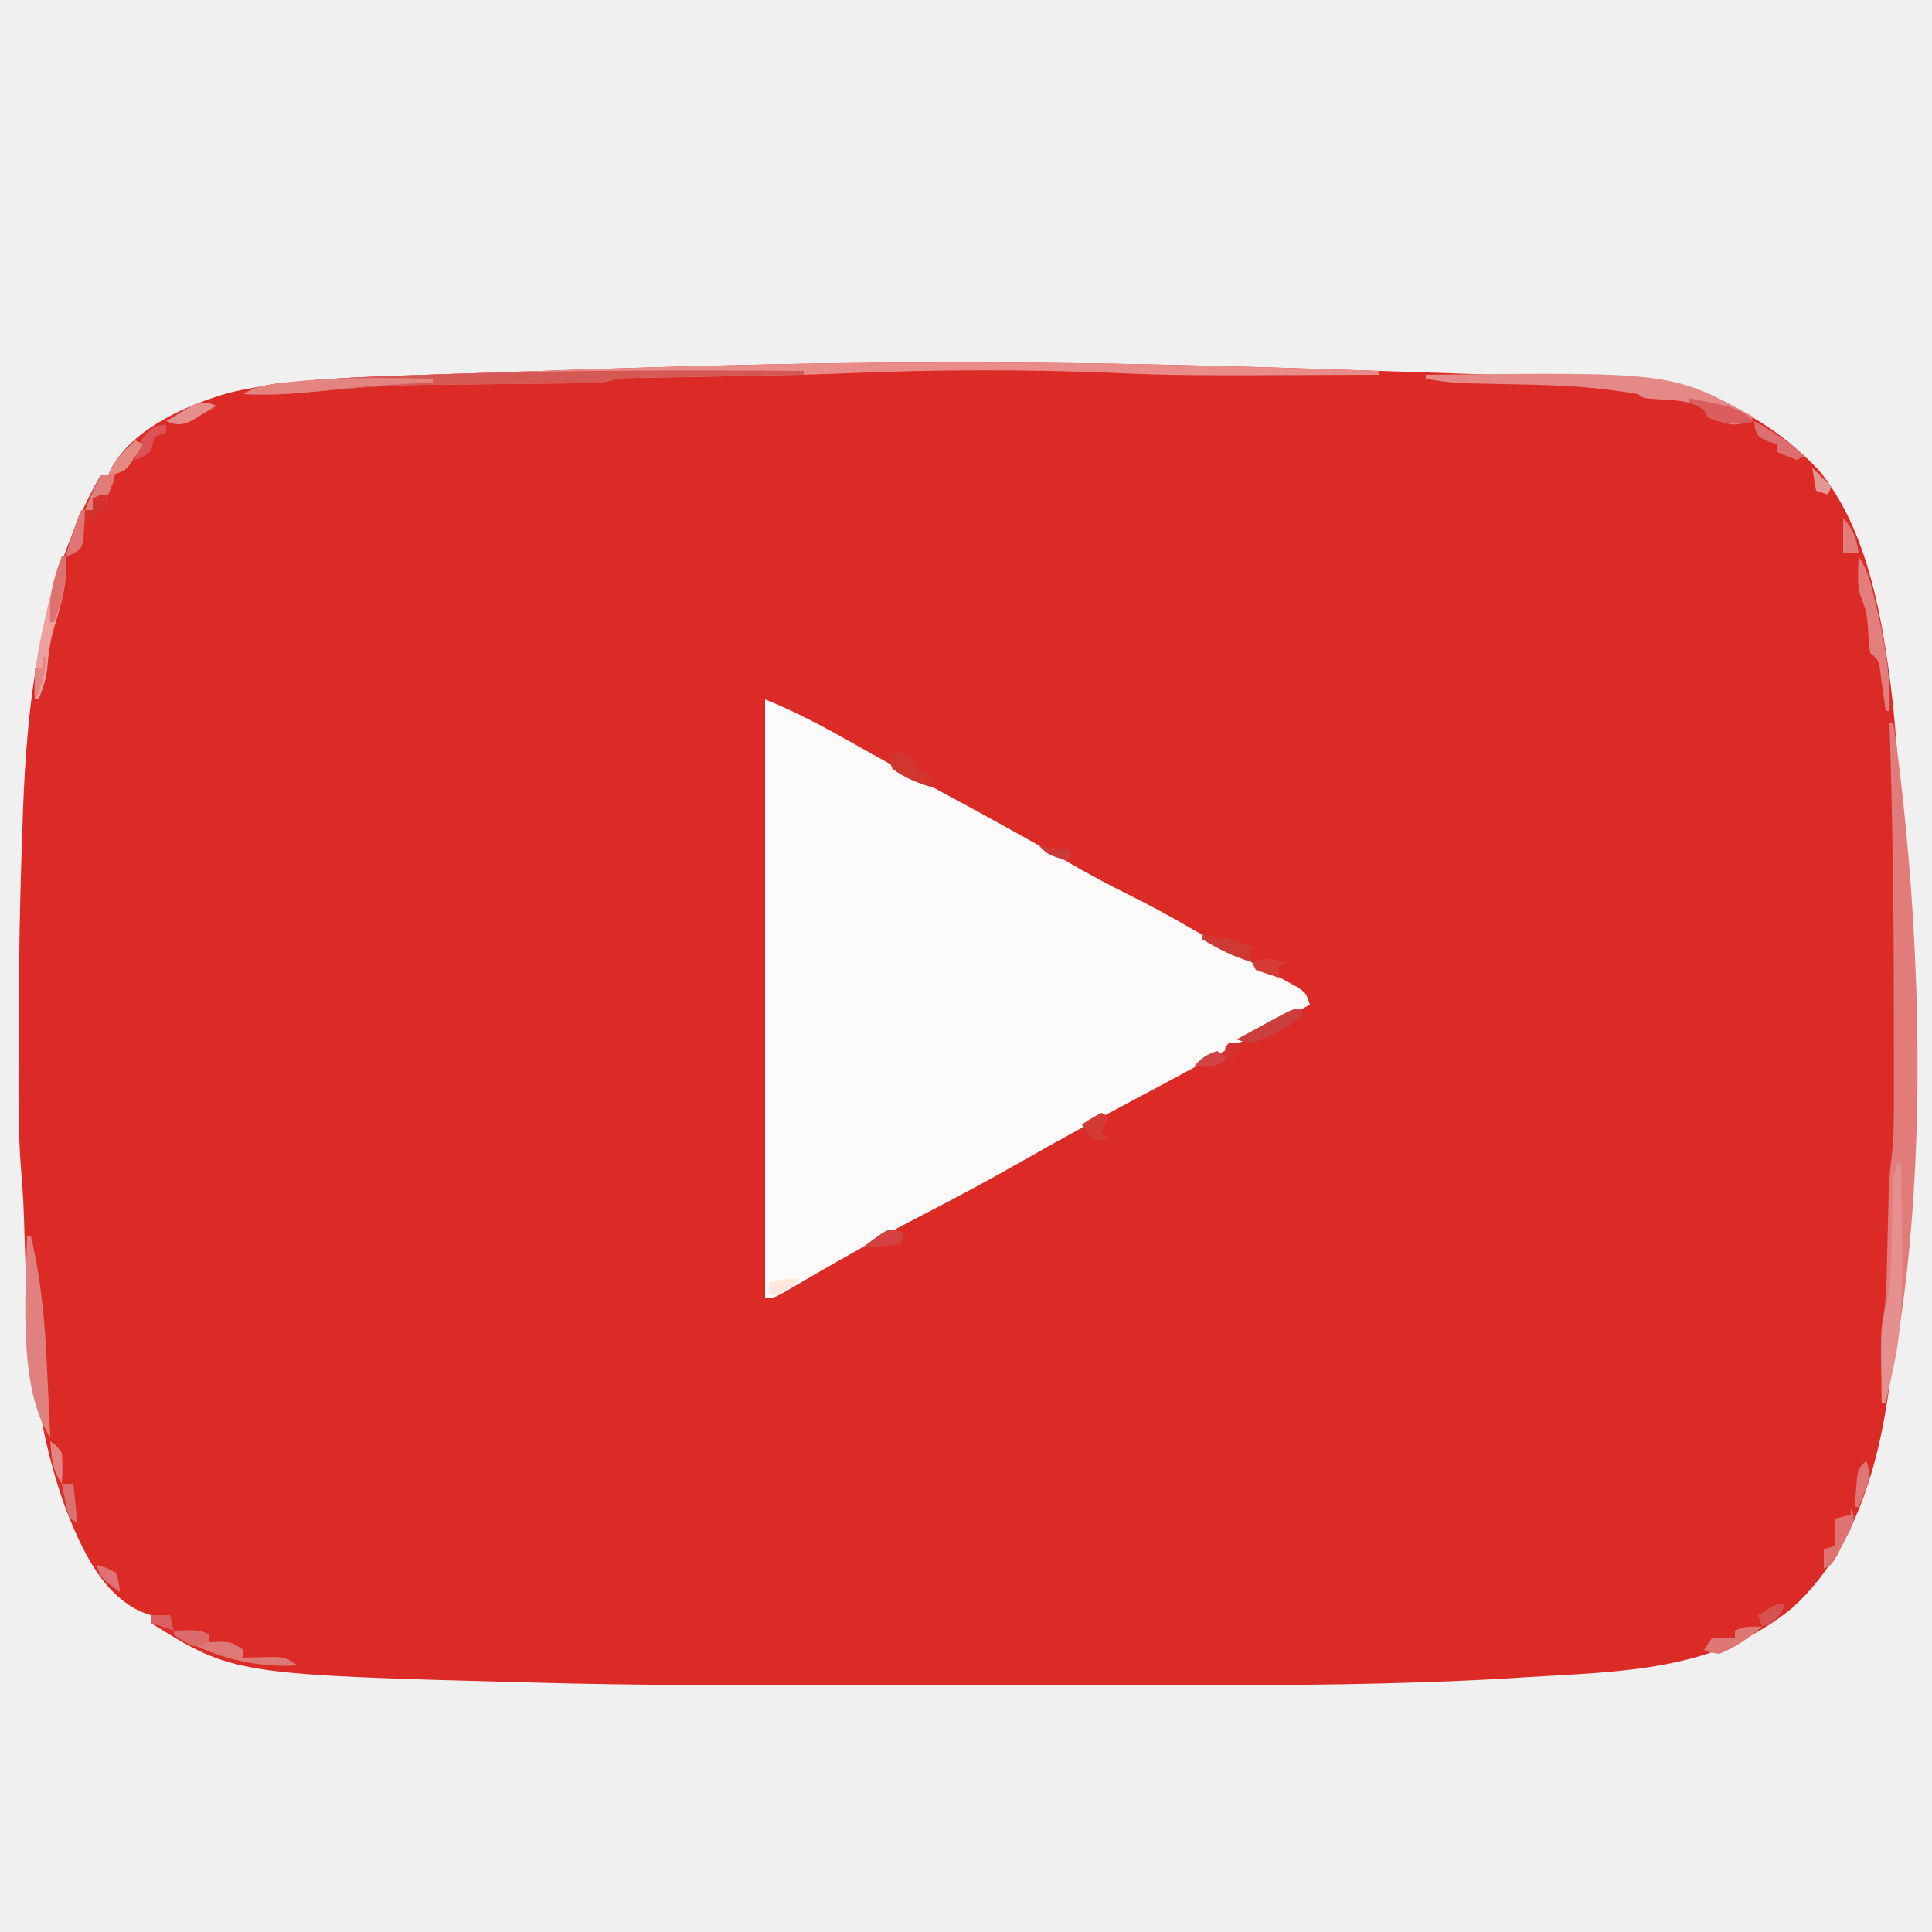
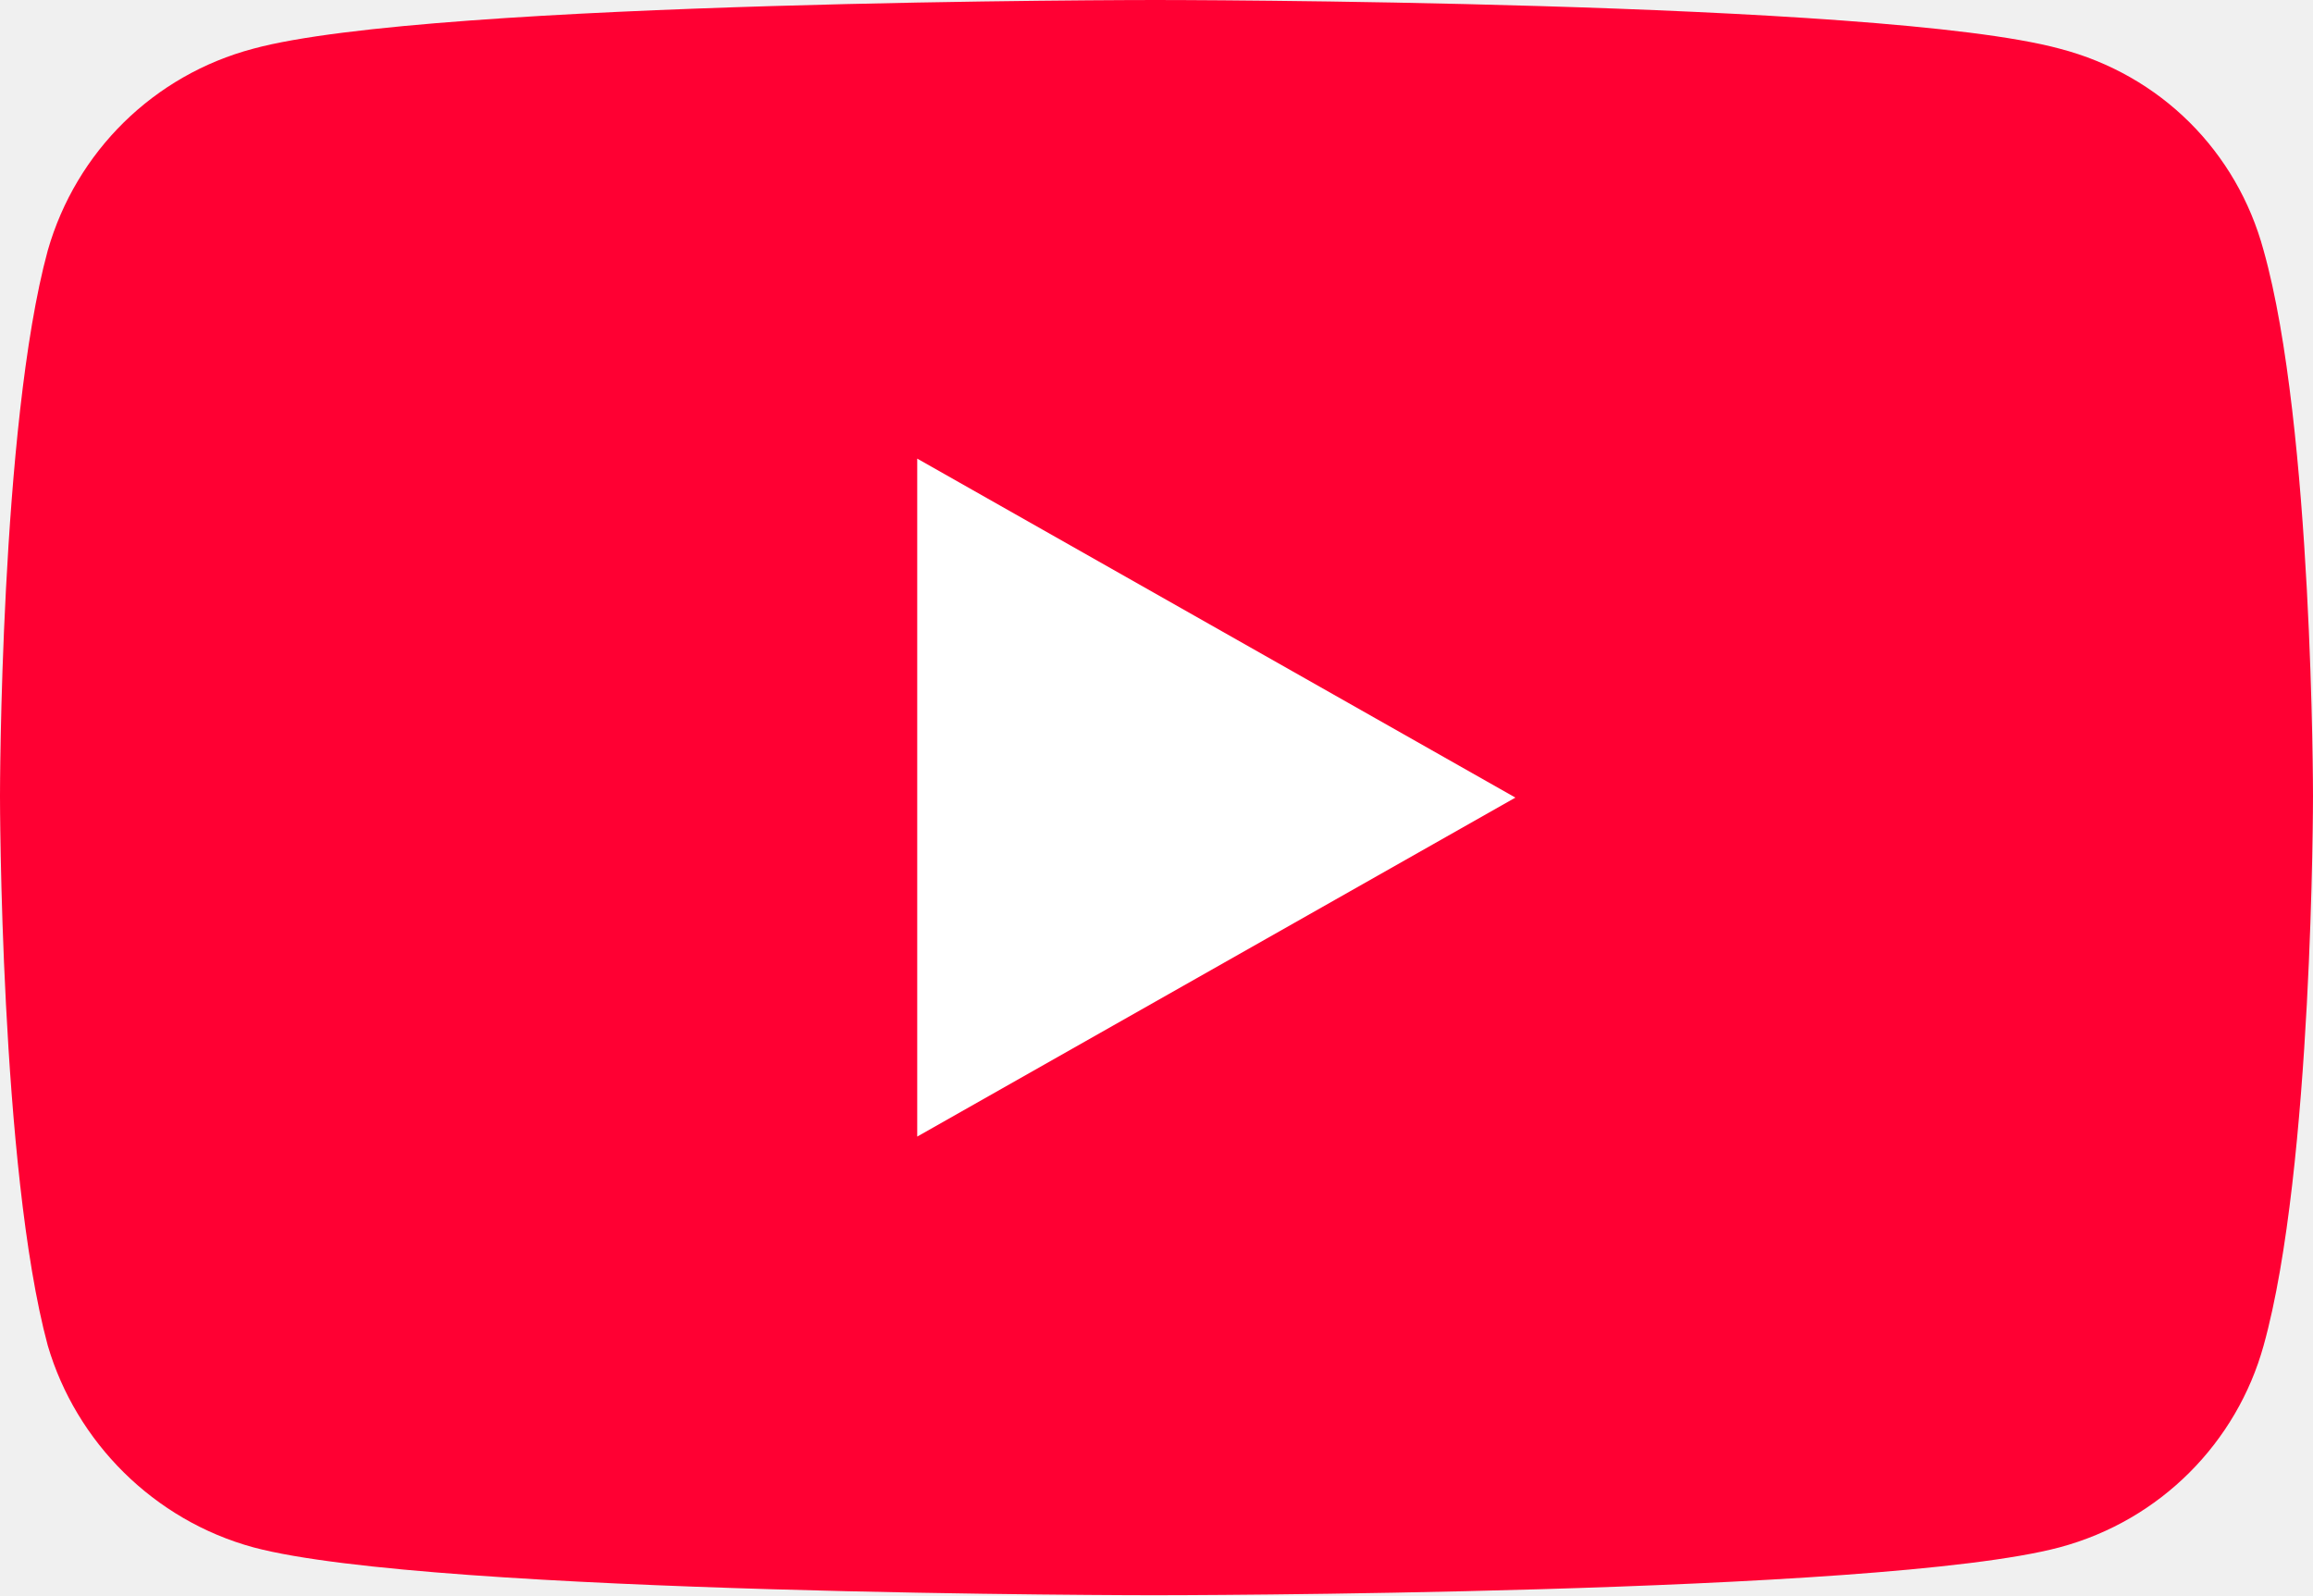
- <svg xmlns="http://www.w3.org/2000/svg" version="1.1" width="500" height="500">
-   <path d="M0 0 C2.242 0.001 4.483 0.001 6.725 0.001 C39.769 0.012 72.778 0.86 105.801 1.978 C110.563 2.14 115.326 2.295 120.088 2.448 C126.308 2.647 132.527 2.855 138.745 3.07 C140.976 3.147 143.206 3.223 145.436 3.297 C156.345 3.665 167.217 4.189 178.092 5.142 C178.99 5.219 179.887 5.296 180.812 5.375 C198.489 7.037 213.599 15.043 225.799 27.939 C237.609 42.32 241.645 63.129 244.049 81.189 C244.142 81.877 244.234 82.564 244.329 83.273 C245.091 89.23 245.589 95.201 246.049 101.189 C246.141 102.33 246.233 103.47 246.327 104.645 C249.847 150.491 249.361 197.347 246.049 243.189 C245.937 244.846 245.937 244.846 245.823 246.537 C243.975 273.058 239.533 303.368 219.049 322.189 C198.916 338.779 174.9 338.721 149.987 340.251 C148.738 340.331 147.489 340.41 146.202 340.492 C117.051 342.24 87.831 342.344 58.639 342.323 C53.839 342.321 49.038 342.323 44.237 342.325 C36.183 342.326 28.128 342.324 20.074 342.319 C10.882 342.314 1.689 342.316 -7.503 342.321 C-15.518 342.326 -23.533 342.326 -31.548 342.324 C-36.281 342.322 -41.014 342.322 -45.747 342.325 C-64.787 342.337 -83.814 342.227 -102.848 341.735 C-103.629 341.715 -104.409 341.695 -105.213 341.675 C-184.378 339.601 -184.378 339.601 -205.951 326.189 C-205.951 325.529 -205.951 324.869 -205.951 324.189 C-206.697 323.925 -207.444 323.66 -208.213 323.388 C-218.443 318.908 -223.773 307.127 -227.721 297.266 C-236.176 274.39 -237.969 249.826 -238.61 225.677 C-238.756 220.21 -238.961 214.788 -239.466 209.341 C-240.326 198.796 -240.147 188.199 -240.138 177.626 C-240.138 176.457 -240.138 175.287 -240.137 174.082 C-240.118 156.106 -239.788 138.153 -239.138 120.189 C-239.103 119.134 -239.068 118.078 -239.032 116.991 C-237.982 86.183 -234.232 56.339 -218.951 29.189 C-218.291 29.189 -217.631 29.189 -216.951 29.189 C-216.699 28.608 -216.448 28.026 -216.189 27.427 C-210.416 16.991 -196.696 11.051 -185.826 7.876 C-180.276 6.58 -174.812 5.711 -169.144 5.134 C-168.32 5.05 -167.496 4.965 -166.647 4.878 C-157.769 4.009 -148.891 3.657 -139.978 3.372 C-138.2 3.311 -136.422 3.249 -134.644 3.186 C-130.933 3.057 -127.221 2.932 -123.509 2.811 C-118.892 2.66 -114.275 2.502 -109.659 2.341 C-73.116 1.066 -36.568 -0.023 0 0 Z " fill="#DC2B27" transform="translate(244.9508,93.81112)" />
-   <path d="M0 0 C8.424 3.37 16.255 7.666 24.135 12.141 C30.338 15.654 36.601 19.052 42.875 22.438 C54.824 28.891 66.755 35.376 78.509 42.18 C83.6 45.125 88.723 47.903 94 50.5 C99.706 53.312 105.223 56.345 110.719 59.547 C114.251 61.592 117.825 63.557 121.406 65.516 C122.542 66.14 123.677 66.765 124.846 67.408 C127.138 68.667 129.434 69.92 131.734 71.164 C133.314 72.036 133.314 72.036 134.926 72.926 C135.879 73.446 136.832 73.966 137.814 74.501 C140 76 140 76 141 79 C140.331 79.362 139.661 79.725 138.971 80.098 C135.877 81.774 132.782 83.449 129.688 85.125 C128.635 85.695 127.582 86.265 126.498 86.852 C121.506 89.555 116.516 92.263 111.535 94.988 C106.458 97.761 101.354 100.482 96.247 103.2 C86.155 108.575 76.116 114.013 66.188 119.688 C57.612 124.588 48.926 129.221 40.151 133.754 C30.611 138.691 21.269 143.939 11.98 149.332 C11.332 149.707 10.684 150.082 10.016 150.468 C8.24 151.496 6.467 152.531 4.695 153.566 C2 155 2 155 0 155 C0 103.85 0 52.7 0 0 Z " fill="#FDFAFA" transform="translate(198,181)" />
-   <path d="M0 0 C2.22 0.001 4.44 -0 6.66 -0.001 C41.804 -0.008 76.917 1.003 112.038 2.188 C112.038 2.518 112.038 2.848 112.038 3.188 C59.787 3.383 59.787 3.383 43.038 2.688 C20.339 1.759 -2.404 1.833 -25.102 2.762 C-33.164 3.084 -41.223 3.29 -49.29 3.442 C-50.376 3.463 -51.462 3.484 -52.581 3.505 C-58.06 3.608 -63.539 3.705 -69.018 3.796 C-71.042 3.833 -73.066 3.87 -75.091 3.907 C-76.028 3.921 -76.965 3.934 -77.931 3.948 C-79.233 3.973 -79.233 3.973 -80.562 3.999 C-81.318 4.012 -82.074 4.024 -82.854 4.037 C-84.949 4.123 -84.949 4.123 -86.871 4.689 C-89.552 5.329 -92.05 5.337 -94.806 5.362 C-96.575 5.382 -96.575 5.382 -98.38 5.403 C-99.656 5.413 -100.932 5.424 -102.247 5.435 C-103.586 5.45 -104.925 5.466 -106.263 5.483 C-111.928 5.553 -117.594 5.613 -123.259 5.665 C-144.791 5.85 -144.791 5.85 -166.226 7.759 C-171.481 8.363 -176.681 8.378 -181.962 8.188 C-178.087 5.721 -173.857 5.535 -169.397 5.115 C-168.556 5.031 -167.715 4.948 -166.848 4.862 C-157.906 4.019 -148.963 3.658 -139.989 3.372 C-138.211 3.311 -136.433 3.249 -134.655 3.186 C-130.943 3.057 -127.232 2.932 -123.52 2.811 C-118.903 2.66 -114.286 2.502 -109.67 2.34 C-73.123 1.065 -36.572 -0.021 0 0 Z " fill="#E98C89" transform="translate(244.9617,93.81152)" />
-   <path d="M0 0 C0.33 0 0.66 0 1 0 C8.56 53.465 10.789 123.107 -1 176 C-1.33 176 -1.66 176 -2 176 C-2.029 172.792 -2.047 169.583 -2.062 166.375 C-2.071 165.471 -2.079 164.568 -2.088 163.637 C-2.091 162.754 -2.094 161.871 -2.098 160.961 C-2.103 160.154 -2.108 159.348 -2.114 158.517 C-2 156 -2 156 -1.511 153.158 C-0.932 149.582 -0.804 146.133 -0.719 142.512 C-0.7 141.809 -0.682 141.106 -0.663 140.383 C-0.605 138.151 -0.552 135.919 -0.5 133.688 C-0.432 130.754 -0.358 127.82 -0.281 124.887 C-0.251 123.59 -0.221 122.292 -0.189 120.956 C-0.057 118.197 0.158 115.597 0.509 112.872 C1.24 106.648 1.143 100.419 1.133 94.16 C1.134 92.806 1.135 91.452 1.137 90.098 C1.139 86.496 1.135 82.893 1.129 79.29 C1.125 77.06 1.123 74.83 1.122 72.6 C1.108 48.39 0.791 24.199 0 0 Z " fill="#E27C7B" transform="translate(489,187)" />
-   <path d="M0 0 C0 0.33 0 0.66 0 1 C-0.592 1.01 -1.185 1.021 -1.795 1.031 C-7.96 1.139 -14.124 1.254 -20.288 1.372 C-22.589 1.416 -24.89 1.457 -27.19 1.497 C-30.497 1.555 -33.803 1.619 -37.109 1.684 C-38.139 1.7 -39.168 1.717 -40.228 1.734 C-41.189 1.754 -42.15 1.774 -43.14 1.795 C-44.405 1.818 -44.405 1.818 -45.697 1.842 C-47.96 1.926 -47.96 1.926 -49.939 2.502 C-52.607 3.147 -55.098 3.148 -57.844 3.174 C-59.613 3.194 -59.613 3.194 -61.419 3.214 C-62.695 3.225 -63.971 3.235 -65.285 3.246 C-66.624 3.262 -67.963 3.278 -69.302 3.295 C-74.967 3.365 -80.632 3.425 -86.297 3.477 C-107.829 3.661 -107.829 3.661 -129.265 5.57 C-134.52 6.175 -139.72 6.19 -145 6 C-141.245 3.661 -137.297 3.362 -132.992 2.945 C-132.166 2.863 -131.339 2.78 -130.488 2.695 C-118.396 1.572 -106.258 1.25 -94.125 0.875 C-92.826 0.833 -91.528 0.79 -90.19 0.747 C-60.128 -0.228 -30.074 -0.212 0 0 Z " fill="#D65854" transform="translate(208,96)" />
-   <path d="M0 0 C63.647 -0.723 63.647 -0.723 85 11 C82.796 12.327 81.495 13.04 78.895 12.828 C78.207 12.637 77.52 12.447 76.812 12.25 C76.118 12.07 75.423 11.889 74.707 11.703 C73 11 73 11 72 9 C68.701 6.855 65.687 6.659 61.812 6.438 C56.099 6.099 56.099 6.099 55 5 C52.666 4.598 50.356 4.262 48.008 3.973 C47.293 3.884 46.579 3.796 45.843 3.705 C37.866 2.782 29.897 2.584 21.875 2.438 C19.69 2.393 17.506 2.346 15.321 2.295 C13.366 2.249 11.411 2.211 9.457 2.174 C6.227 2.011 3.174 1.604 0 1 C0 0.67 0 0.34 0 0 Z " fill="#E48987" transform="translate(369,97)" />
-   <path d="M0 0 C0.33 0 0.66 0 1 0 C3.718 11.491 4.685 22.667 5.188 34.438 C5.269 36.152 5.352 37.866 5.436 39.58 C5.636 43.72 5.822 47.859 6 52 C-2.403 39.395 -0.317 14.719 0 0 Z " fill="#E1817F" transform="translate(7,320)" />
-   <path d="M0 0 C0.33 0 0.66 0 1 0 C1.532 42.295 1.532 42.295 -3 62 C-3.33 62 -3.66 62 -4 62 C-4.059 58.854 -4.094 55.709 -4.125 52.562 C-4.142 51.684 -4.159 50.806 -4.176 49.9 C-4.207 45.689 -4.082 41.853 -3.027 37.766 C-1.423 31.344 -1.572 24.772 -1.438 18.188 C-1.378 15.598 -1.314 13.008 -1.246 10.418 C-1.222 9.281 -1.198 8.145 -1.174 6.973 C-1.028 4.479 -0.721 2.379 0 0 Z " fill="#E68F8F" transform="translate(491,301)" />
-   <path d="M0 0 C0 0.33 0 0.66 0 1 C-1.079 1.049 -2.158 1.098 -3.27 1.148 C-11.507 1.551 -19.68 2.126 -27.875 3.062 C-34.944 3.867 -41.877 4.256 -49 4 C-45.221 1.645 -41.208 1.316 -36.875 0.875 C-36.068 0.79 -35.26 0.705 -34.428 0.618 C-22.986 -0.445 -11.478 -0.175 0 0 Z " fill="#E38481" transform="translate(112,98)" />
-   <path d="M0 0 C0.33 0 0.66 0 1 0 C1.539 6.733 -0.092 12.164 -2.051 18.59 C-3.036 22.13 -3.506 25.442 -3.785 29.09 C-4.099 31.879 -4.997 34.392 -6 37 C-6.33 37 -6.66 37 -7 37 C-7.311 30.146 -6.151 24.043 -4.625 17.375 C-4.403 16.364 -4.182 15.354 -3.953 14.312 C-2.867 9.444 -1.714 4.694 0 0 Z " fill="#EEA09E" transform="translate(16,144)" />
-   <path d="M0 0 C6.75 -0.125 6.75 -0.125 9 1 C9 1.66 9 2.32 9 3 C9.928 2.959 10.856 2.917 11.812 2.875 C15 3 15 3 18 5 C18 5.66 18 6.32 18 7 C18.759 6.977 19.519 6.954 20.301 6.93 C21.295 6.912 22.289 6.894 23.312 6.875 C24.299 6.852 25.285 6.829 26.301 6.805 C29 7 29 7 32 9 C20.588 9.685 9.827 6.729 0 1 C0 0.67 0 0.34 0 0 Z " fill="#DE7977" transform="translate(45,422)" />
-   <path d="M0 0 C2.248 3.372 3.069 6.562 4 10.438 C4.174 11.151 4.347 11.865 4.526 12.6 C6.712 21.759 8.315 30.556 8 40 C7.67 40 7.34 40 7 40 C6.879 39.085 6.758 38.17 6.633 37.227 C6.465 36.038 6.298 34.85 6.125 33.625 C5.881 31.85 5.881 31.85 5.633 30.039 C5.27 26.904 5.27 26.904 3 25 C2.656 22.574 2.656 22.574 2.5 19.688 C2.333 16.633 2.118 14.294 0.977 11.445 C-0.073 8.817 -0.209 6.996 -0.125 4.188 C-0.107 3.397 -0.089 2.607 -0.07 1.793 C-0.036 0.905 -0.036 0.905 0 0 Z " fill="#E37E7D" transform="translate(481,144)" />
-   <path d="M0 0 C0.66 0.33 1.32 0.66 2 1 C1.217 2.172 0.423 3.338 -0.375 4.5 C-0.816 5.15 -1.257 5.799 -1.711 6.469 C-2.136 6.974 -2.562 7.479 -3 8 C-3.66 8 -4.32 8 -5 8 C-5.247 8.969 -5.495 9.939 -5.75 10.938 C-6.162 11.948 -6.575 12.959 -7 14 C-9.125 14.875 -9.125 14.875 -11 15 C-11 15.99 -11 16.98 -11 18 C-11.66 18 -12.32 18 -13 18 C-11.801 14.917 -10.523 11.937 -9 9 C-8.34 9 -7.68 9 -7 9 C-6.773 8.443 -6.546 7.886 -6.312 7.312 C-4.641 4.368 -2.447 2.318 0 0 Z " fill="#DF7C78" transform="translate(35,114)" />
-   <path d="M0 0 C4.677 1.477 4.677 1.477 6.312 4.125 C6.539 4.744 6.766 5.362 7 6 C7.66 6 8.32 6 9 6 C9.66 7.32 10.32 8.64 11 10 C6.97 8.782 3.398 7.525 0 5 C-0.875 2.875 -0.875 2.875 -1 1 C-0.67 0.67 -0.34 0.34 0 0 Z " fill="#D23530" transform="translate(231,194)" />
-   <path d="M0 0 C1 3 1 3 -0.145 5.883 C-0.695 6.953 -1.245 8.023 -1.812 9.125 C-2.355 10.2 -2.898 11.275 -3.457 12.383 C-5 15 -5 15 -7 16 C-7 14.35 -7 12.7 -7 11 C-6.01 10.67 -5.02 10.34 -4 10 C-4 7.69 -4 5.38 -4 3 C-2.68 2.67 -1.36 2.34 0 2 C0 1.34 0 0.68 0 0 Z " fill="#DF7372" transform="translate(479,390)" />
-   <path d="M0 0 C2.086 0.425 4.169 0.866 6.25 1.312 C7.41 1.556 8.57 1.8 9.766 2.051 C12.854 2.957 14.615 3.893 17 6 C12.49 7.367 9.379 6.6 5 5 C4.67 4.34 4.34 3.68 4 3 C1.983 1.866 1.983 1.866 0 1 C0 0.67 0 0.34 0 0 Z " fill="#DA5E60" transform="translate(437,103)" />
-   <path d="M0 0 C-3.461 2.952 -6.768 5.289 -11 7 C-13.375 6.688 -13.375 6.688 -15 6 C-14.34 5.01 -13.68 4.02 -13 3 C-9.875 2.812 -9.875 2.812 -7 3 C-7 2.34 -7 1.68 -7 1 C-4.537 -0.231 -2.72 -0.072 0 0 Z " fill="#DF7775" transform="translate(456,421)" />
-   <path d="M0 0 C4.835 2.611 8.871 5.375 13 9 C12.01 9.495 12.01 9.495 11 10 C8.375 9.062 8.375 9.062 6 8 C6 7.34 6 6.68 6 6 C5.196 5.753 4.391 5.505 3.562 5.25 C1 4 1 4 0.188 1.875 C0.126 1.256 0.064 0.637 0 0 Z " fill="#DE6F70" transform="translate(454,109)" />
-   <path d="M0 0 C0 0.66 0 1.32 0 2 C-4.083 5.087 -8.169 7.3 -13 9 C-15.211 8.574 -15.211 8.574 -17 8 C-14.544 6.662 -12.086 5.329 -9.625 4 C-8.926 3.618 -8.228 3.237 -7.508 2.844 C-2.227 0 -2.227 0 0 0 Z " fill="#CB3E3E" transform="translate(337,261)" />
-   <path d="M0 0 C0.33 0 0.66 0 1 0 C1.345 6.334 0.293 11.103 -2 17 C-2.33 17 -2.66 17 -3 17 C-3.345 10.666 -2.293 5.897 0 0 Z " fill="#DD7370" transform="translate(16,144)" />
-   <path d="M0 0 C7.75 0.875 7.75 0.875 10 2 C11.329 2.352 12.662 2.688 14 3 C13.01 3.495 13.01 3.495 12 4 C12.33 4.99 12.66 5.98 13 7 C8.173 5.587 4.284 3.57 0 1 C0 0.67 0 0.34 0 0 Z " fill="#CE3934" transform="translate(311,242)" />
-   <path d="M0 0 C0.33 0 0.66 0 1 0 C0.94 1.626 0.851 3.251 0.75 4.875 C0.704 5.78 0.657 6.685 0.609 7.617 C0 10 0 10 -2.047 11.32 C-2.691 11.545 -3.336 11.769 -4 12 C-2.872 7.891 -1.665 3.924 0 0 Z " fill="#DE7675" transform="translate(21,132)" />
-   <path d="M0 0 C0 0.66 0 1.32 0 2 C-0.99 2.33 -1.98 2.66 -3 3 C-3.144 3.639 -3.289 4.279 -3.438 4.938 C-4 7 -4 7 -6.062 8.25 C-6.702 8.498 -7.341 8.745 -8 9 C-8 5.064 -6.571 3.874 -4 1 C-2 0 -2 0 0 0 Z " fill="#DB5155" transform="translate(43,110)" />
-   <path d="M0 0 C-0.99 0.495 -0.99 0.495 -2 1 C-2 1.99 -2 2.98 -2 4 C-4.02 3.398 -6.021 2.727 -8 2 C-8.33 1.34 -8.66 0.68 -9 0 C-5.931 -1.534 -3.299 -0.55 0 0 Z " fill="#D53C34" transform="translate(333,249)" />
-   <path d="M0 0 C0.897 0.309 0.897 0.309 1.812 0.625 C1.482 1.615 1.153 2.605 0.812 3.625 C-2.487 3.955 -5.787 4.285 -9.188 4.625 C-2.459 -0.422 -2.459 -0.422 0 0 Z " fill="#D34241" transform="translate(232.1875,318.375)" />
-   <path d="M0 0 C0.66 0.33 1.32 0.66 2 1 C1.34 2.32 0.68 3.64 0 5 C0.66 5.66 1.32 6.32 2 7 C0.68 7 -0.64 7 -2 7 C-3.75 5 -3.75 5 -5 3 C-2.625 1.438 -2.625 1.438 0 0 Z " fill="#D33A35" transform="translate(285,288)" />
-   <path d="M0 0 C-1.408 0.869 -2.826 1.72 -4.25 2.562 C-5.039 3.038 -5.828 3.514 -6.641 4.004 C-9.308 5.13 -10.345 5.017 -13 4 C-11.592 3.131 -10.174 2.28 -8.75 1.438 C-7.961 0.962 -7.172 0.486 -6.359 -0.004 C-3.692 -1.13 -2.655 -1.017 0 0 Z " fill="#E48E8E" transform="translate(56,105)" />
-   <path d="M0 0 C6.75 -0.125 6.75 -0.125 9 1 C9 1.66 9 2.32 9 3 C7.312 3.688 7.312 3.688 5 4 C2.25 2.625 2.25 2.625 0 1 C0 0.67 0 0.34 0 0 Z " fill="#DD6B6C" transform="translate(45,422)" />
-   <path d="M0 0 C1.124 3.304 0.896 5.051 -0.438 8.25 C-0.725 8.956 -1.012 9.663 -1.309 10.391 C-1.537 10.922 -1.765 11.453 -2 12 C-2.33 12 -2.66 12 -3 12 C-2.886 10.374 -2.758 8.749 -2.625 7.125 C-2.555 6.22 -2.486 5.315 -2.414 4.383 C-2 2 -2 2 0 0 Z " fill="#DF7576" transform="translate(483,378)" />
-   <path d="M0 0 C0.66 0.33 1.32 0.66 2 1 C1.264 2.155 0.511 3.299 -0.25 4.438 C-0.668 5.076 -1.085 5.714 -1.516 6.371 C-3.272 8.299 -4.461 8.615 -7 9 C-5.445 5.183 -2.964 2.808 0 0 Z " fill="#E58A82" transform="translate(35,114)" />
-   <path d="M0 0 C0.99 0 1.98 0 3 0 C3.33 3.3 3.66 6.6 4 10 C3.34 9.67 2.68 9.34 2 9 C1.367 6.934 1.367 6.934 0.875 4.438 C0.707 3.611 0.54 2.785 0.367 1.934 C0.246 1.296 0.125 0.657 0 0 Z " fill="#DA7170" transform="translate(16,384)" />
-   <path d="M0 0 C2.503 2.938 3.469 5.179 4 9 C2.667 9 1.333 9 0 9 C0 6.03 0 3.06 0 0 Z " fill="#E27D7C" transform="translate(477,134)" />
-   <path d="M0 0 C-1.049 2.622 -1.649 3.794 -4.125 5.25 C-4.744 5.497 -5.362 5.745 -6 6 C-6.33 5.01 -6.66 4.02 -7 3 C-2.25 0 -2.25 0 0 0 Z " fill="#D65251" transform="translate(462,415)" />
-   <path d="M0 0 C1.5 1 1.5 1 3 3 C3.273 5.718 3.135 8.257 3 11 C0.434 7.151 0.449 4.565 0 0 Z " fill="#E48483" transform="translate(13,373)" />
-   <path d="M0 0 C0 3 0 3 -1.312 4.387 C-2.875 5.591 -4.438 6.796 -6 8 C-6 6.68 -6 5.36 -6 4 C-5.34 4 -4.68 4 -4 4 C-4 3.01 -4 2.02 -4 1 C-2 0 -2 0 0 0 Z " fill="#D4322F" transform="translate(28,128)" />
-   <path d="M0 0 C2.438 0.688 2.438 0.688 5 2 C5.812 4.625 5.812 4.625 6 7 C1.125 3.375 1.125 3.375 0 0 Z " fill="#E17376" transform="translate(25,405)" />
-   <path d="M0 0 C-4.625 4 -4.625 4 -8 4 C-8 3.01 -8 2.02 -8 1 C-5.072 0.024 -3.044 -0.082 0 0 Z " fill="#FEE7DF" transform="translate(207,331)" />
-   <path d="M0 0 C0.99 0.66 1.98 1.32 3 2 C-0.435 4.29 -1.985 4.178 -6 4 C-3.948 1.752 -2.993 0.998 0 0 Z " fill="#D24343" transform="translate(315,272)" />
-   <path d="M0 0 C1.65 0 3.3 0 5 0 C5.33 1.32 5.66 2.64 6 4 C4.02 3.34 2.04 2.68 0 2 C0 1.34 0 0.68 0 0 Z " fill="#DA6060" transform="translate(39,418)" />
-   <path d="M0 0 C1.32 0 2.64 0 4 0 C4 0.66 4 1.32 4 2 C3.34 2 2.68 2 2 2 C1.67 2.99 1.34 3.98 1 5 C0.34 4.67 -0.32 4.34 -1 4 C-1 1 -1 1 0 0 Z " fill="#D3312E" transform="translate(318,270)" />
-   <path d="M0 0 C2.64 0.33 5.28 0.66 8 1 C8 1.99 8 2.98 8 4 C2.25 2.25 2.25 2.25 0 0 Z " fill="#CB393B" transform="translate(269,219)" />
-   <path d="M0 0 C0.33 0 0.66 0 1 0 C0.532 4.056 0.12 7.466 -2 11 C-2 8.36 -2 5.72 -2 3 C-1.34 3 -0.68 3 0 3 C0 2.01 0 1.02 0 0 Z " fill="#E18783" transform="translate(11,170)" />
-   <path d="M0 0 C1.65 1.65 3.3 3.3 5 5 C4.67 5.66 4.34 6.32 4 7 C3.01 6.67 2.02 6.34 1 6 C0.67 4.02 0.34 2.04 0 0 Z " fill="#E59893" transform="translate(469,121)" />
+ <svg xmlns="http://www.w3.org/2000/svg" width="313.233mm" height="216.023mm" viewBox="0 0 313.233 216.023" version="1.1" id="svg5" xml:space="preserve">
+   <defs id="defs2" />
+   <g id="layer1" transform="translate(-54.07937,-5.275807)">
+     <path d="m 210.532,221.299 c 0,0 98.125,0 122.464,-6.481 13.704,-3.672 24.011,-14.258 27.628,-27.327 6.688,-23.979 6.688,-74.42 6.688,-74.42 0,0 0,-50.117 -6.688,-73.88 C 357.007,25.798 346.701,15.429 332.996,11.865 308.657,5.276 210.532,5.276 210.532,5.276 c 0,0 -97.906,0 -122.136,6.589 -13.485,3.564 -24.011,13.933 -27.848,27.327 -6.469,23.763 -6.469,73.88 -6.469,73.88 0,0 0,50.441 6.469,74.42 3.837,13.069 14.362,23.654 27.848,27.327 24.23,6.481 122.136,6.481 122.136,6.481 z" fill="#ff0033" id="path1412" style="stroke-width:0.021" clip-path="none" />
+     <path d="M 259.301,113.287 178.293,67.382 v 91.81 z" fill="#ffffff" id="path1414" style="stroke-width:0.021" clip-path="none" />
+   </g>
</svg>
